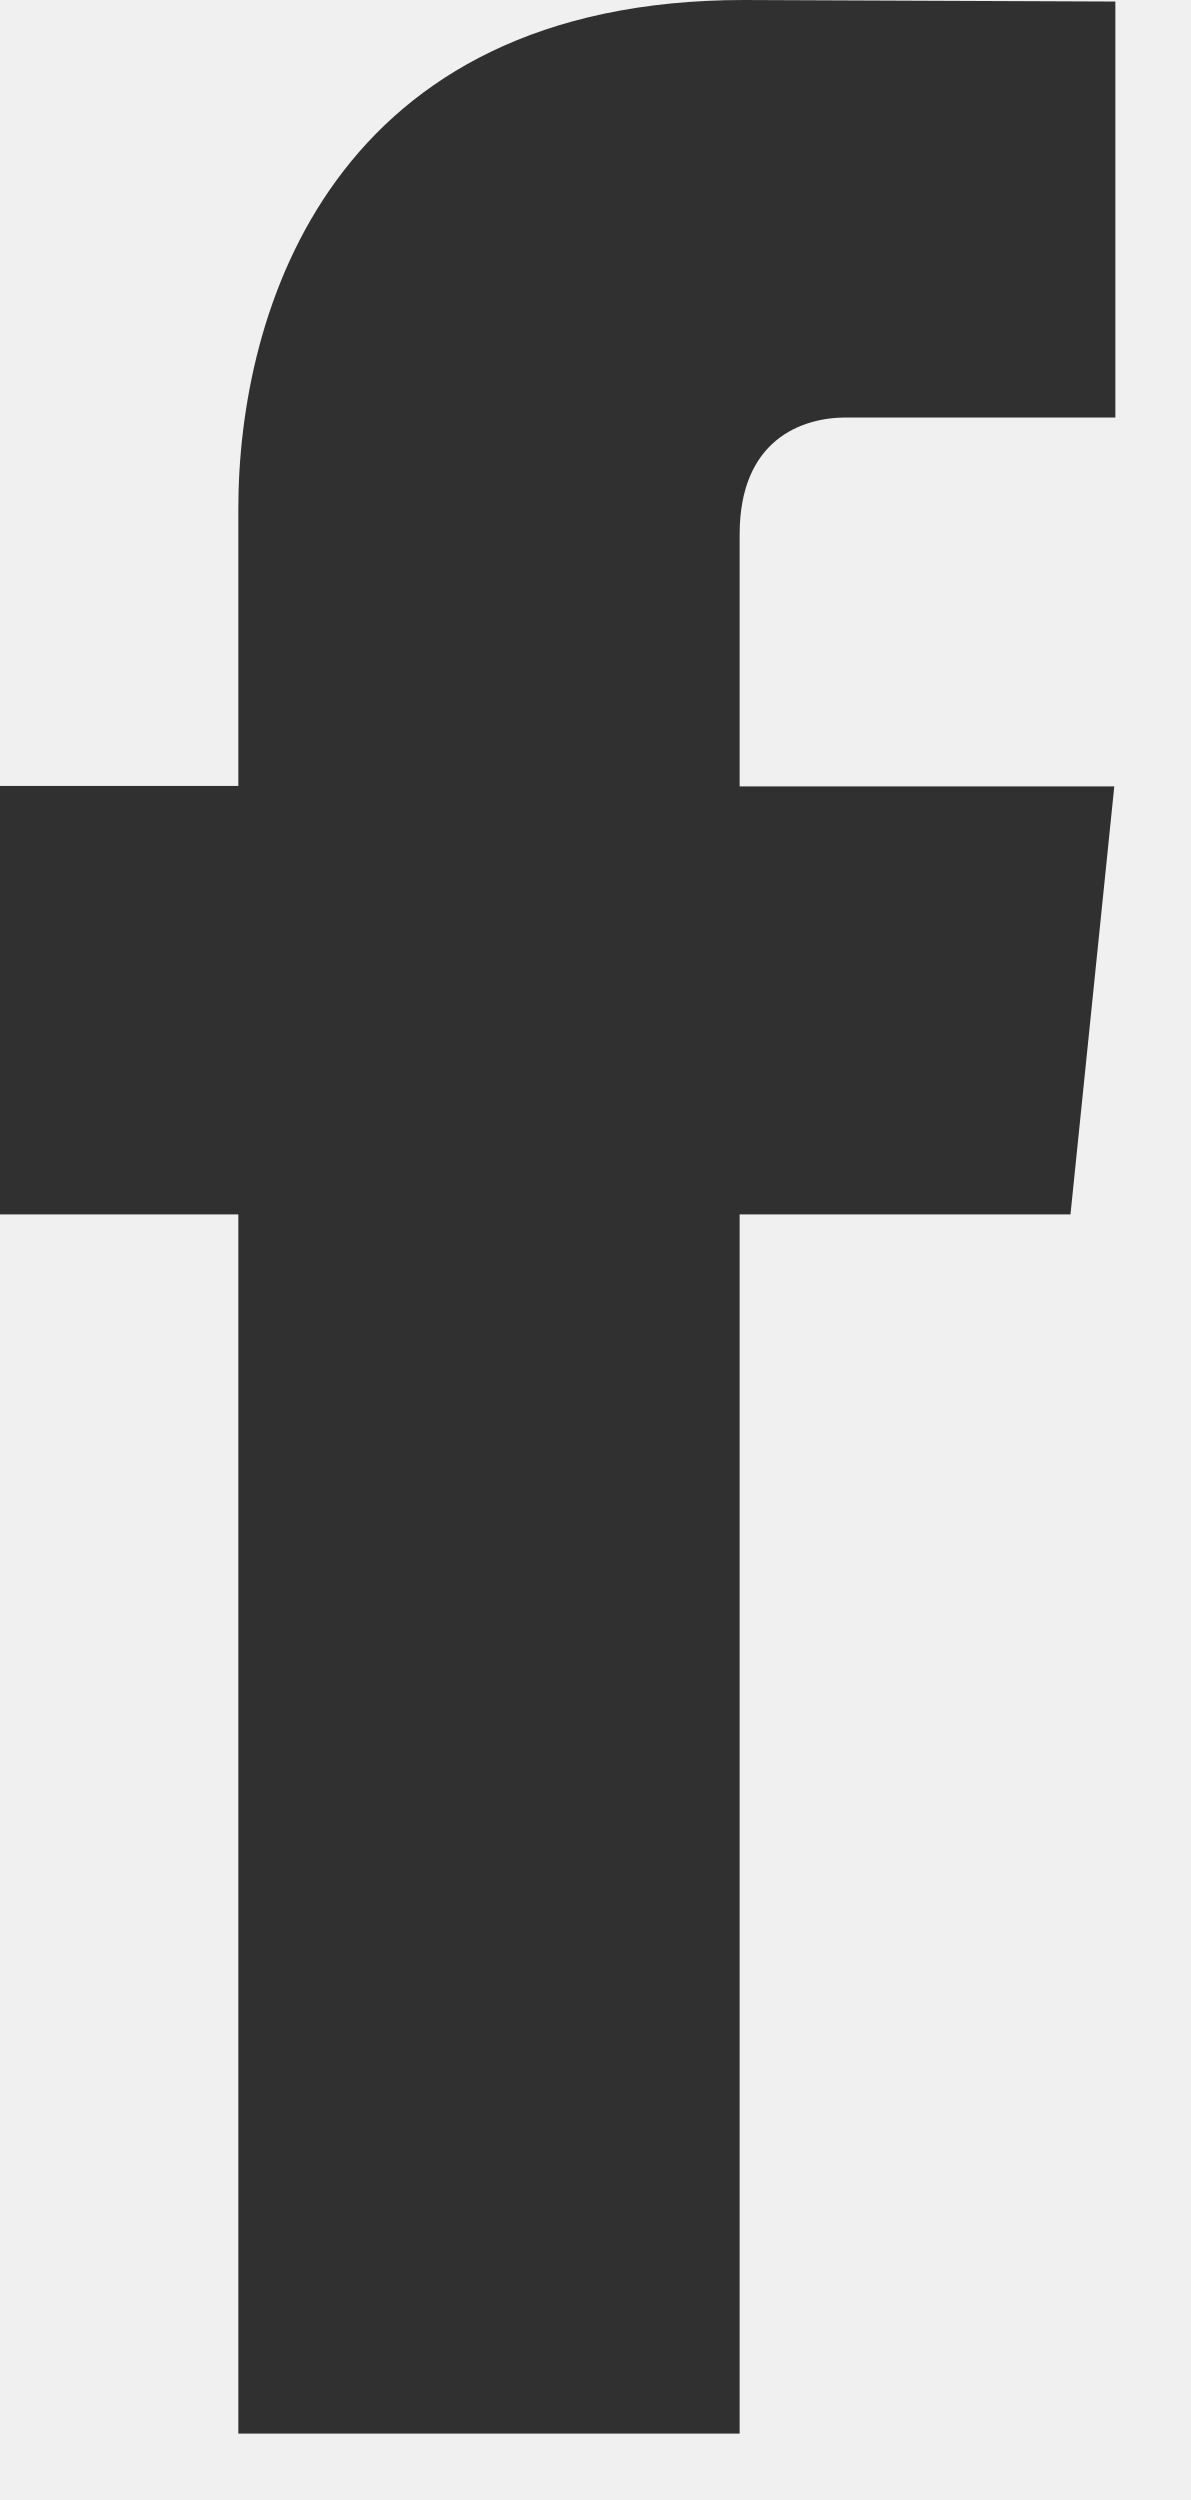
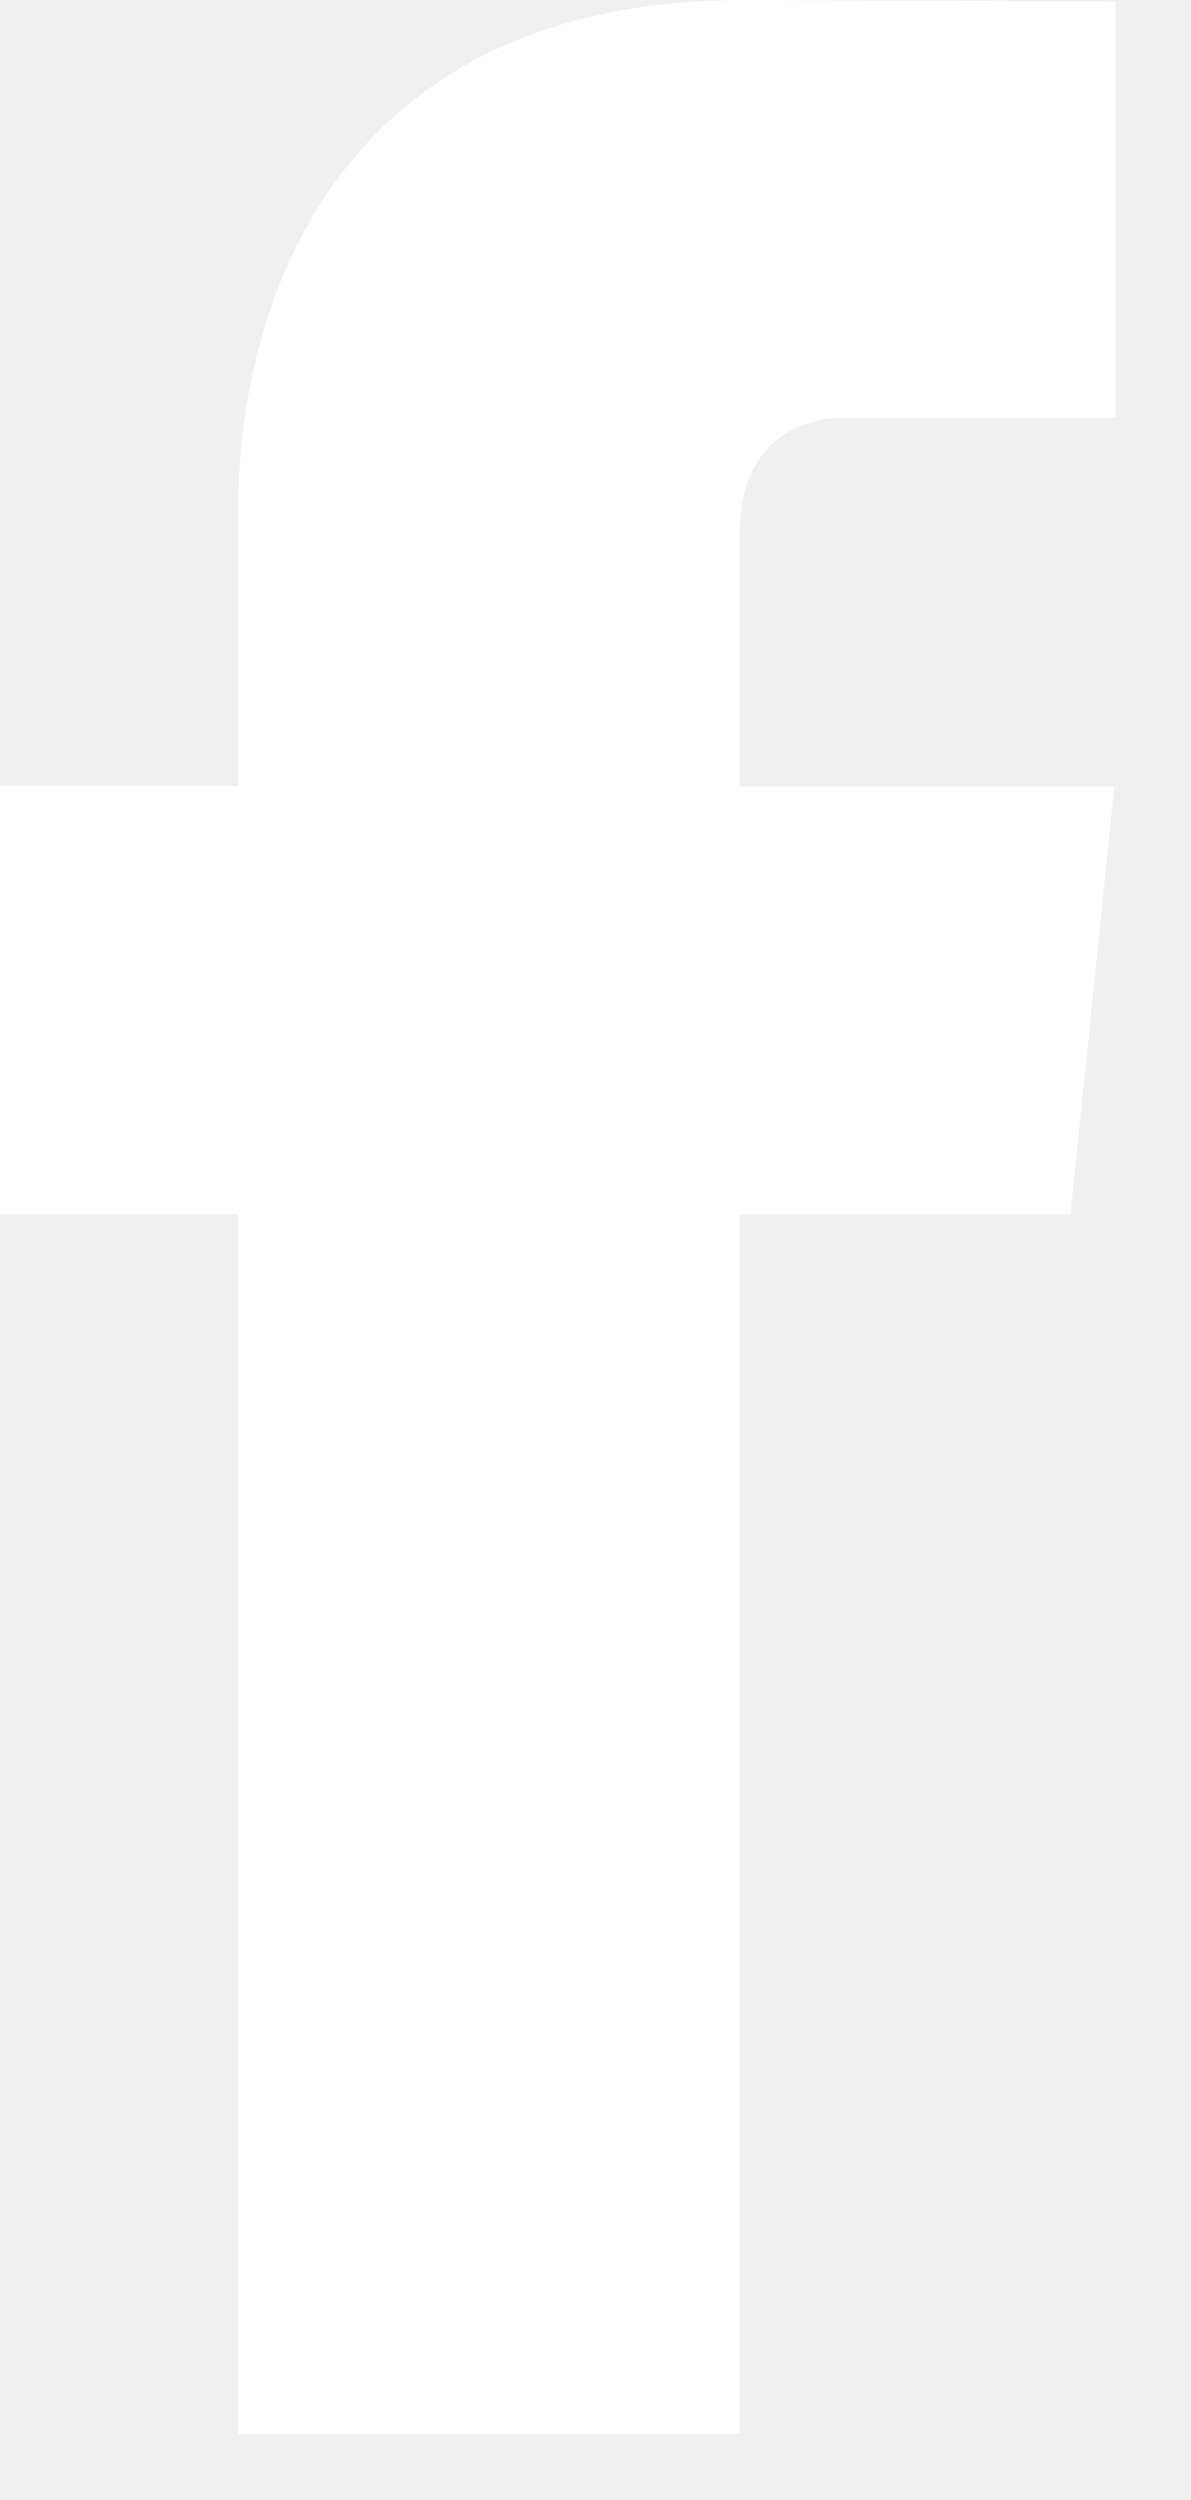
<svg xmlns="http://www.w3.org/2000/svg" width="10" height="21" viewBox="0 0 10 21" fill="none">
-   <path d="M8.992 10.201H6.213V20.442H2.002V10.201H0V6.602H2.002V4.273C2.002 2.608 2.789 0 6.25 0L9.369 0.013V3.507H7.106C6.735 3.507 6.213 3.693 6.213 4.488V6.606H9.36L8.992 10.201Z" fill="#303030" />
+   <path d="M8.992 10.201H6.213V20.442H2.002V10.201H0V6.602H2.002V4.273C2.002 2.608 2.789 0 6.25 0L9.369 0.013V3.507H7.106C6.735 3.507 6.213 3.693 6.213 4.488V6.606H9.36L8.992 10.201Z" fill="white" />
</svg>
